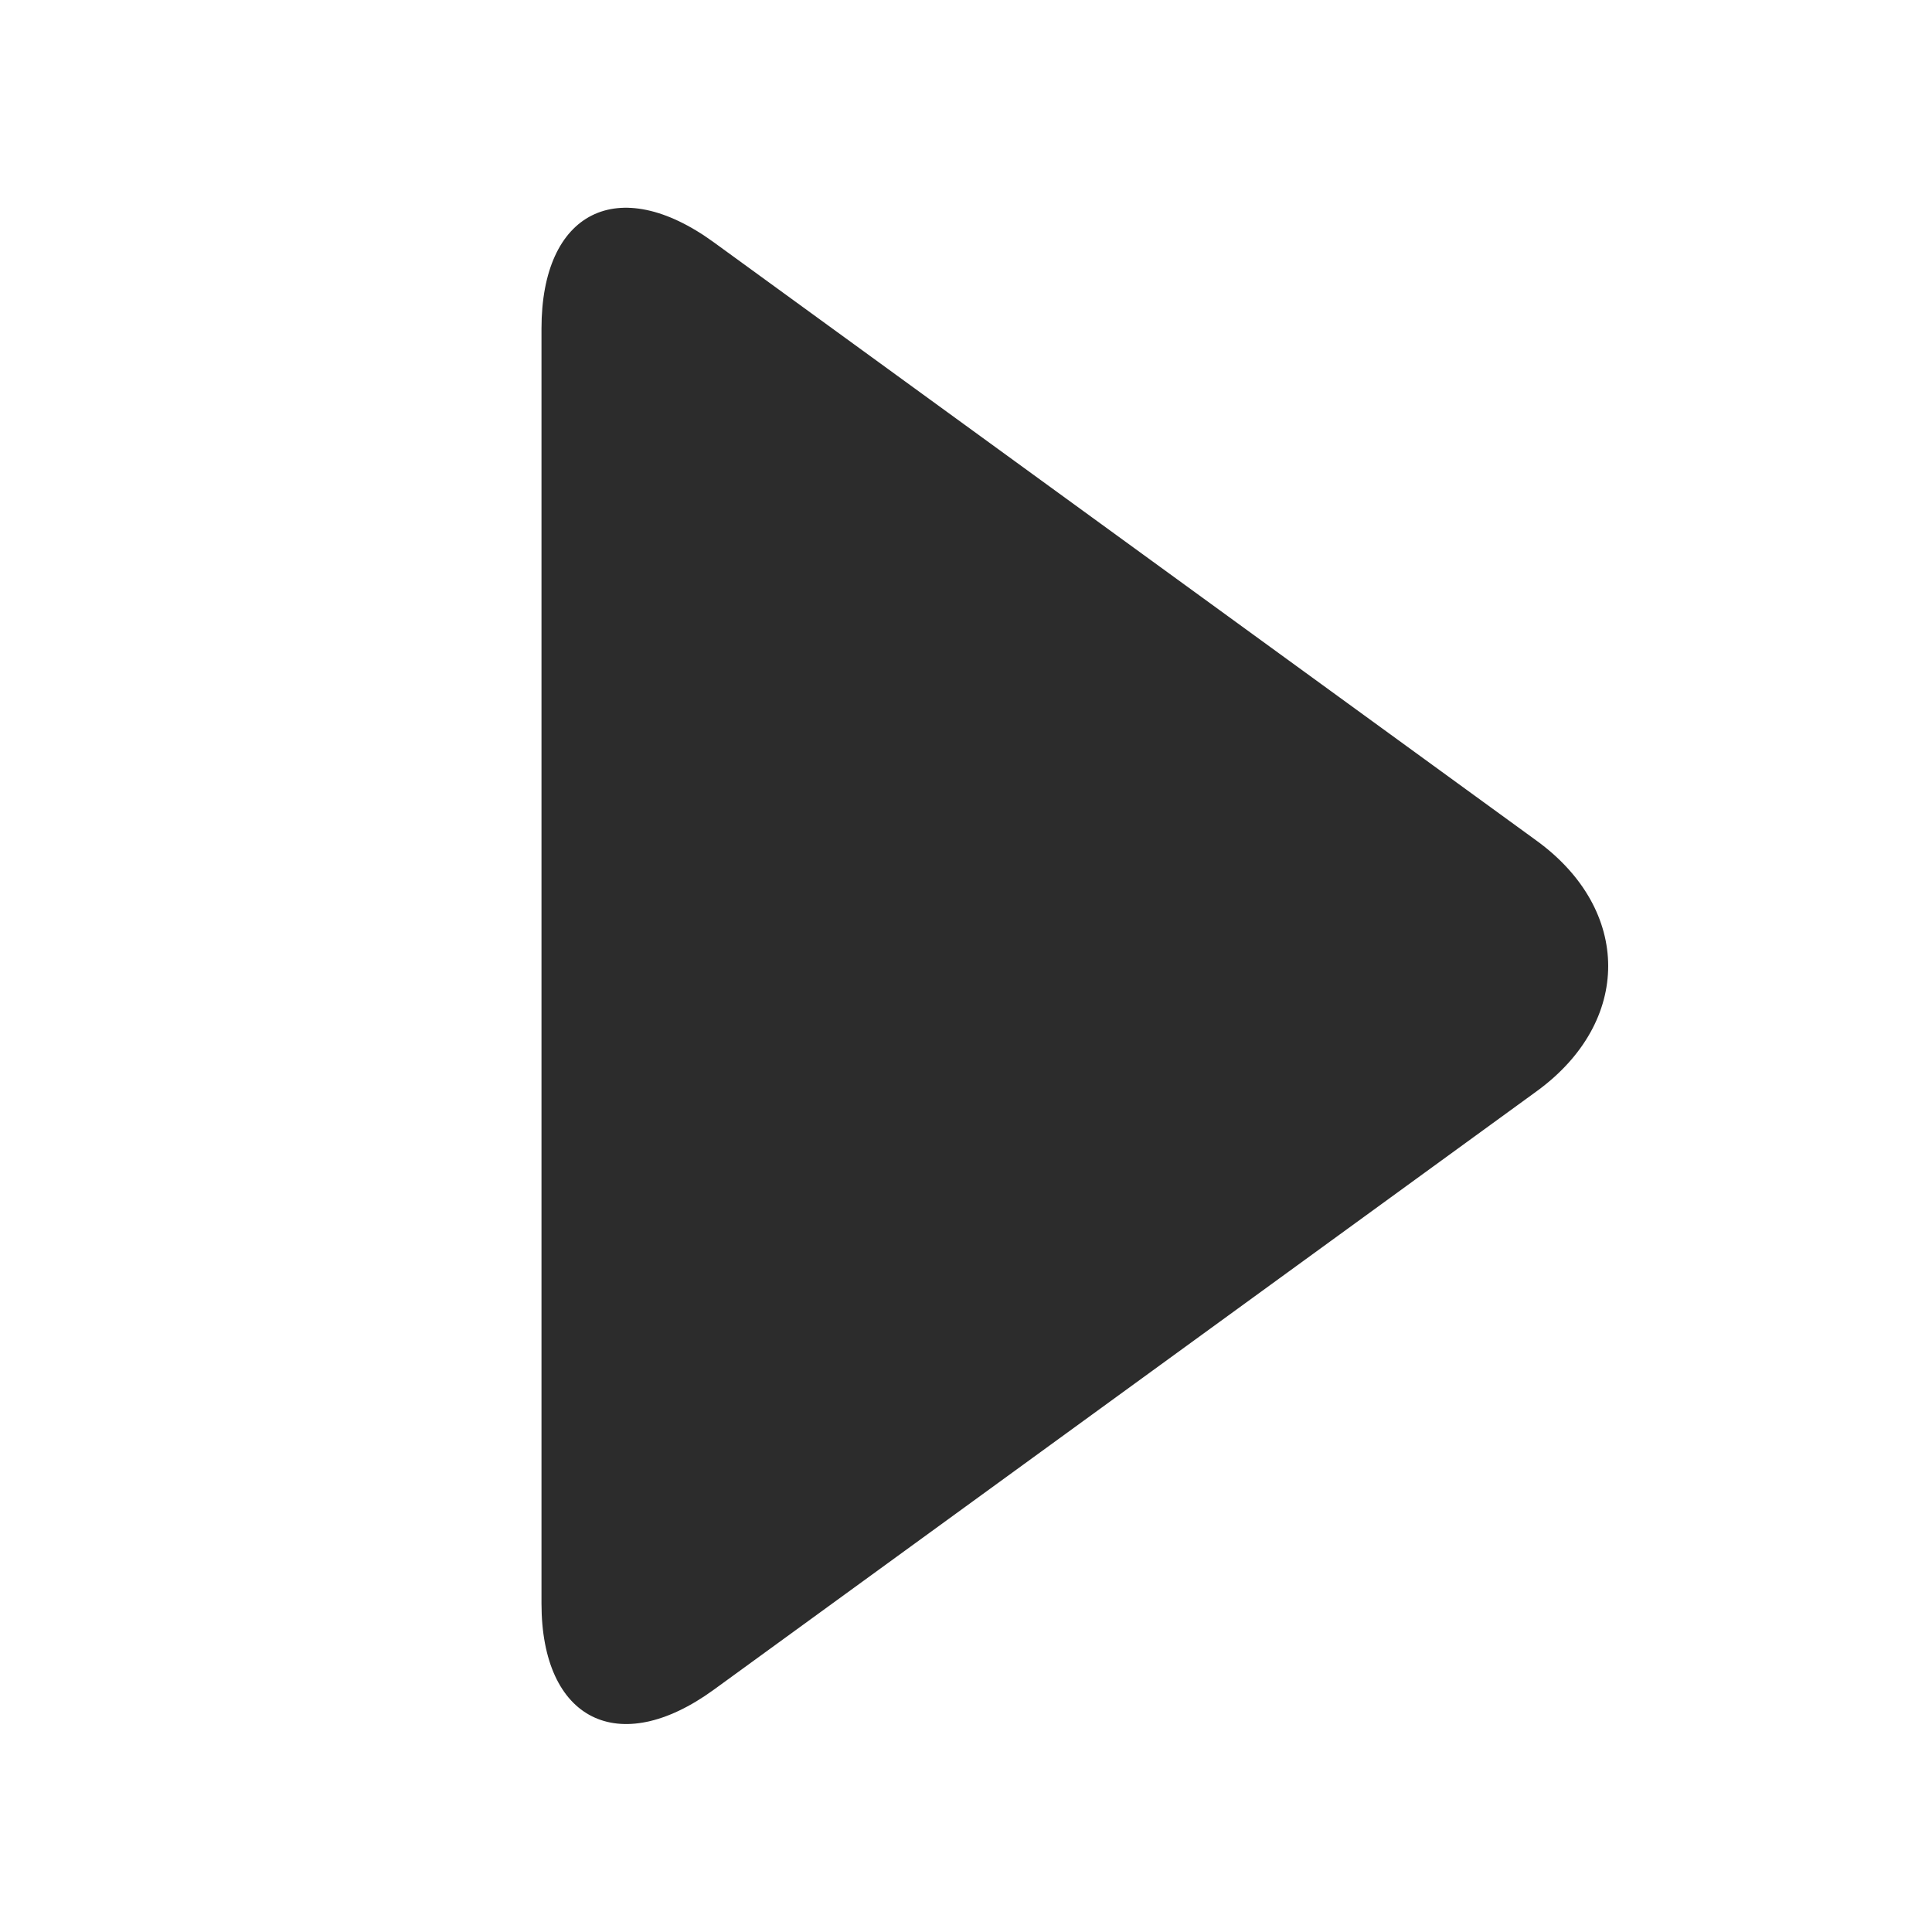
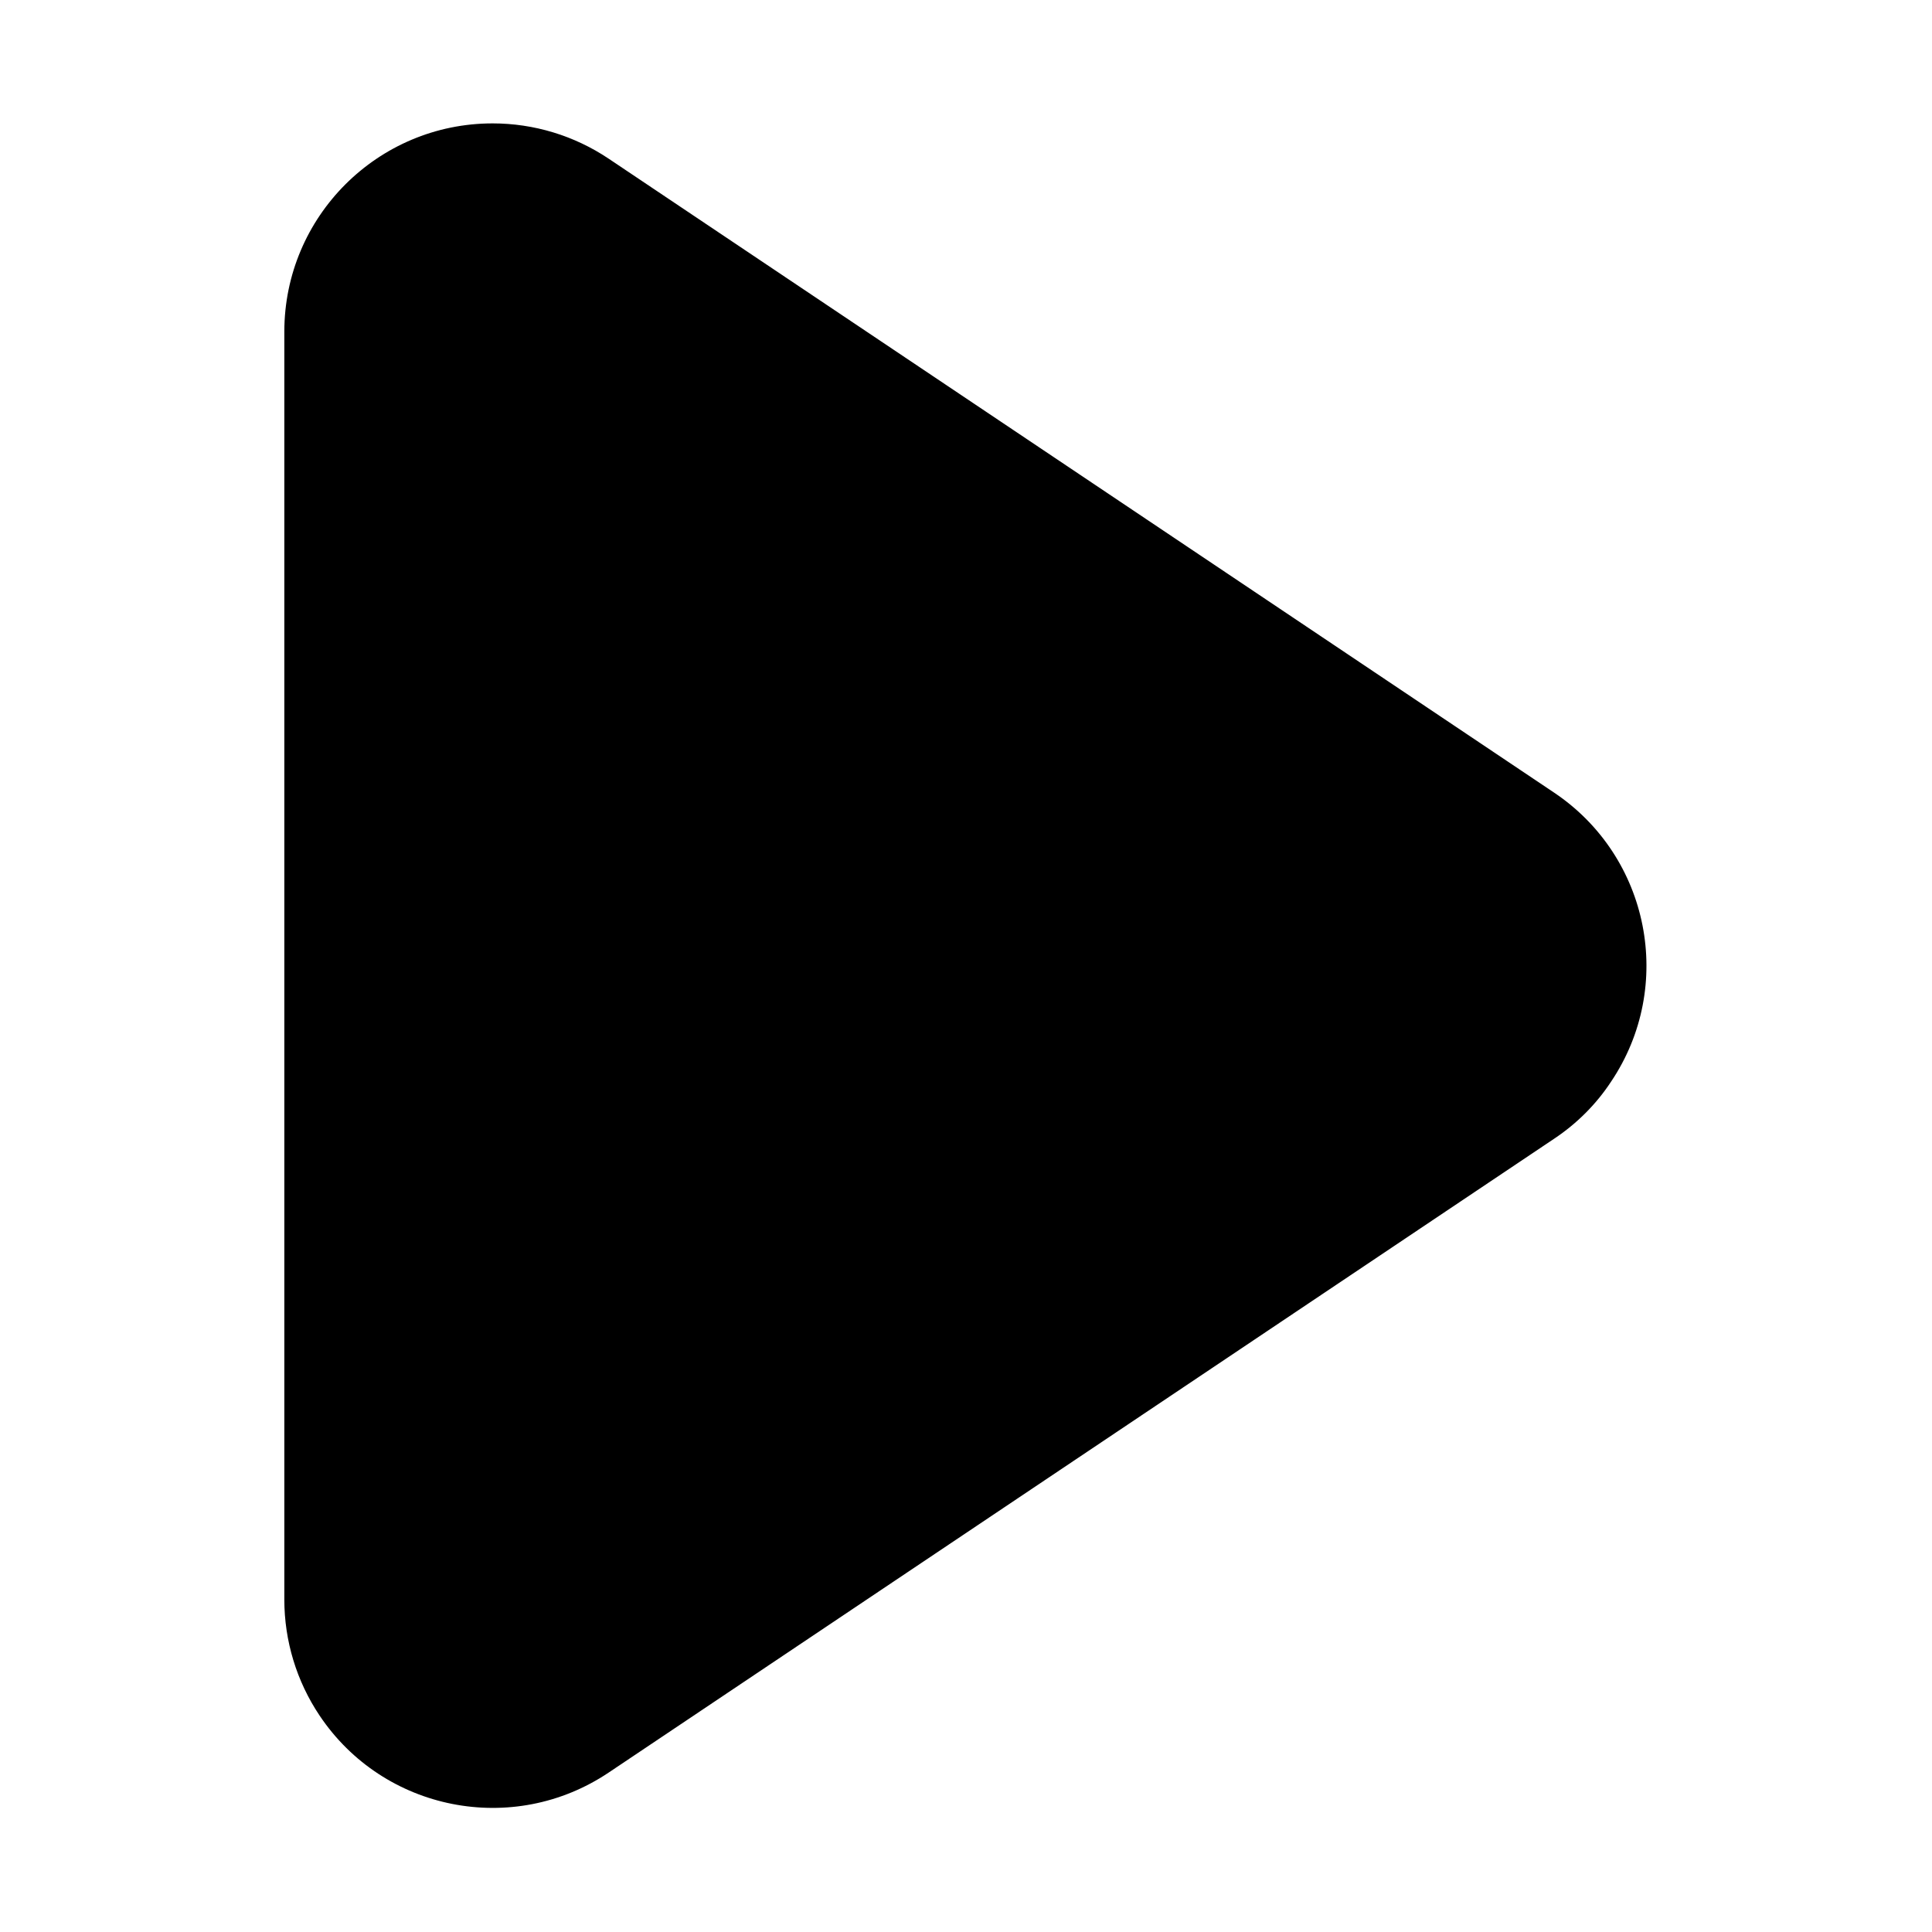
- <svg xmlns="http://www.w3.org/2000/svg" t="1708666726324" class="icon" viewBox="0 0 1024 1024" version="1.1" p-id="1469" width="200" height="200">
-   <path d="M287 174.166c0-61.948 40.597-82.64 91.299-45.766l436.153 317.201c50.423 36.671 50.701 95.925 0 132.799l-436.153 317.201c-50.422 36.671-91.299 16.082-91.299-45.767v-675.668z" p-id="1470" fill="#2c2c2c" />
+ <svg xmlns="http://www.w3.org/2000/svg" t="1730514984479" class="icon" viewBox="0 0 1024 1024" version="1.1" p-id="18821" width="200" height="200">
+   <path d="M823.8 603.5l-501.2 336c-50.7 34-119.3 20.4-153.2-30.2-12.2-18.2-18.7-39.6-18.7-61.5v-672c0-61 49.5-110.4 110.4-110.4 21.9 0 43.3 6.5 61.5 18.7l501.1 336c50.7 34 64.2 102.6 30.2 153.2-7.8 11.9-18.1 22.2-30.1 30.2z m0 0" p-id="18822" fill="#000000" />
</svg>
